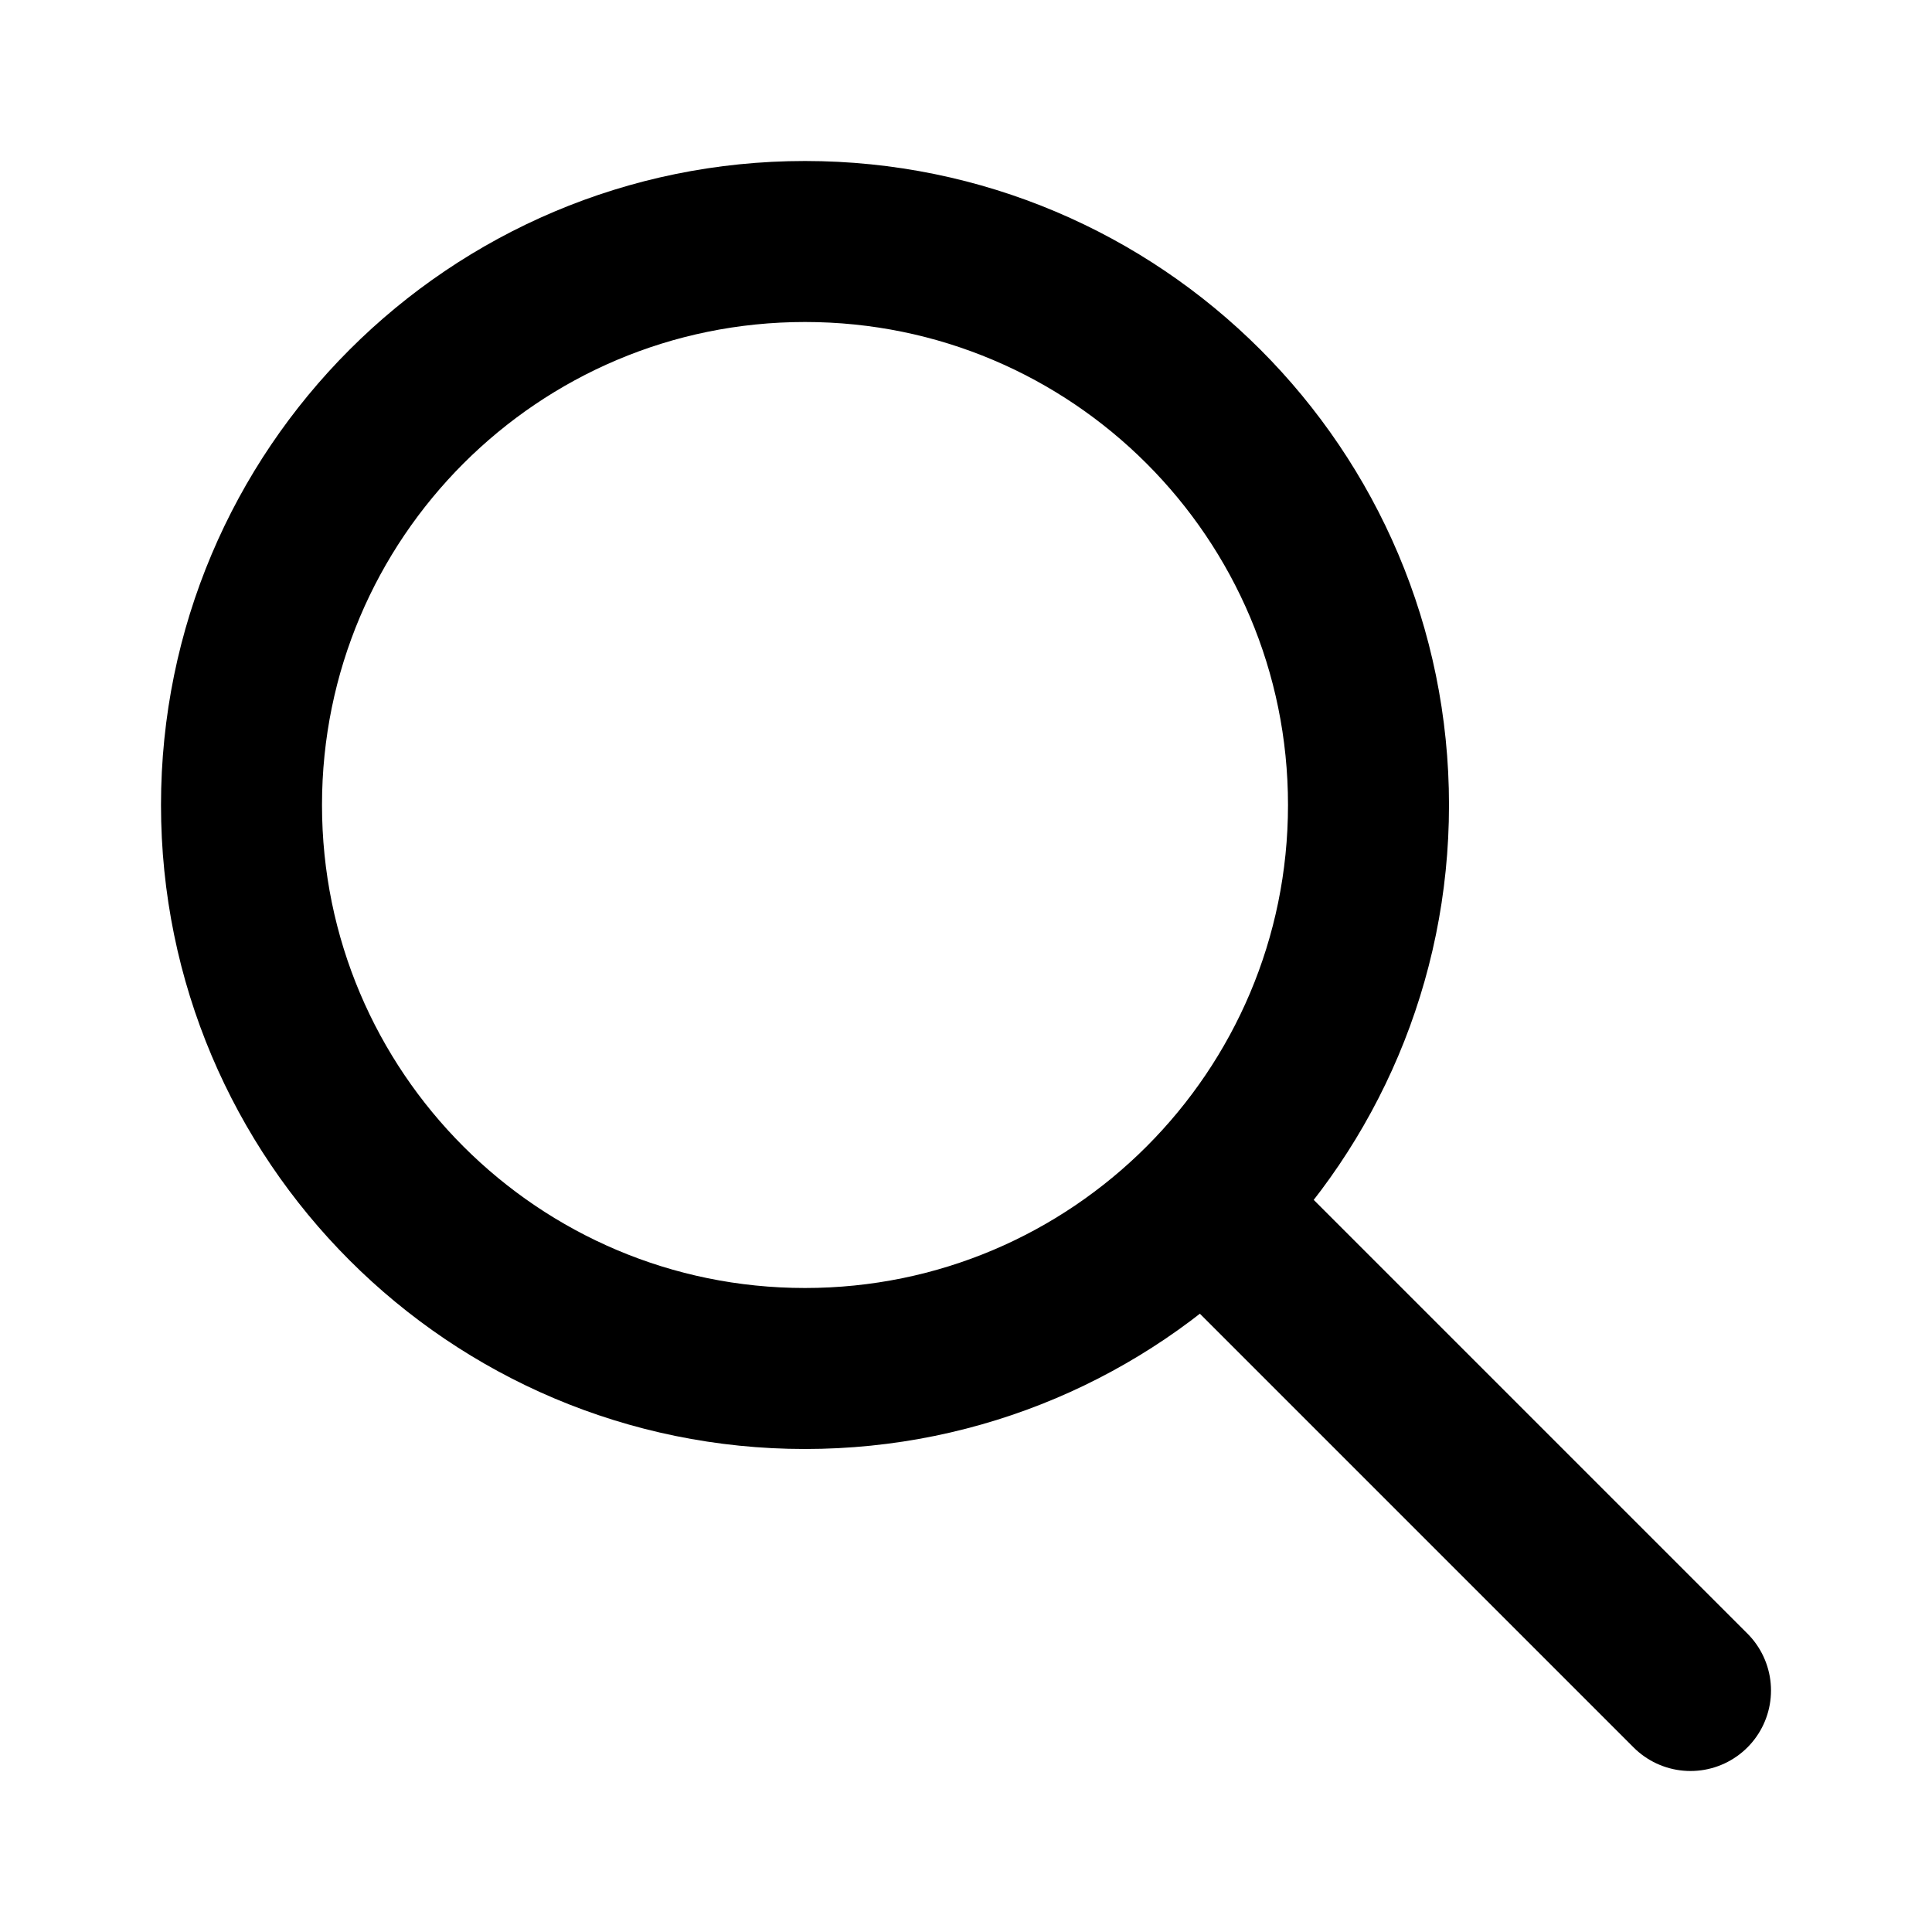
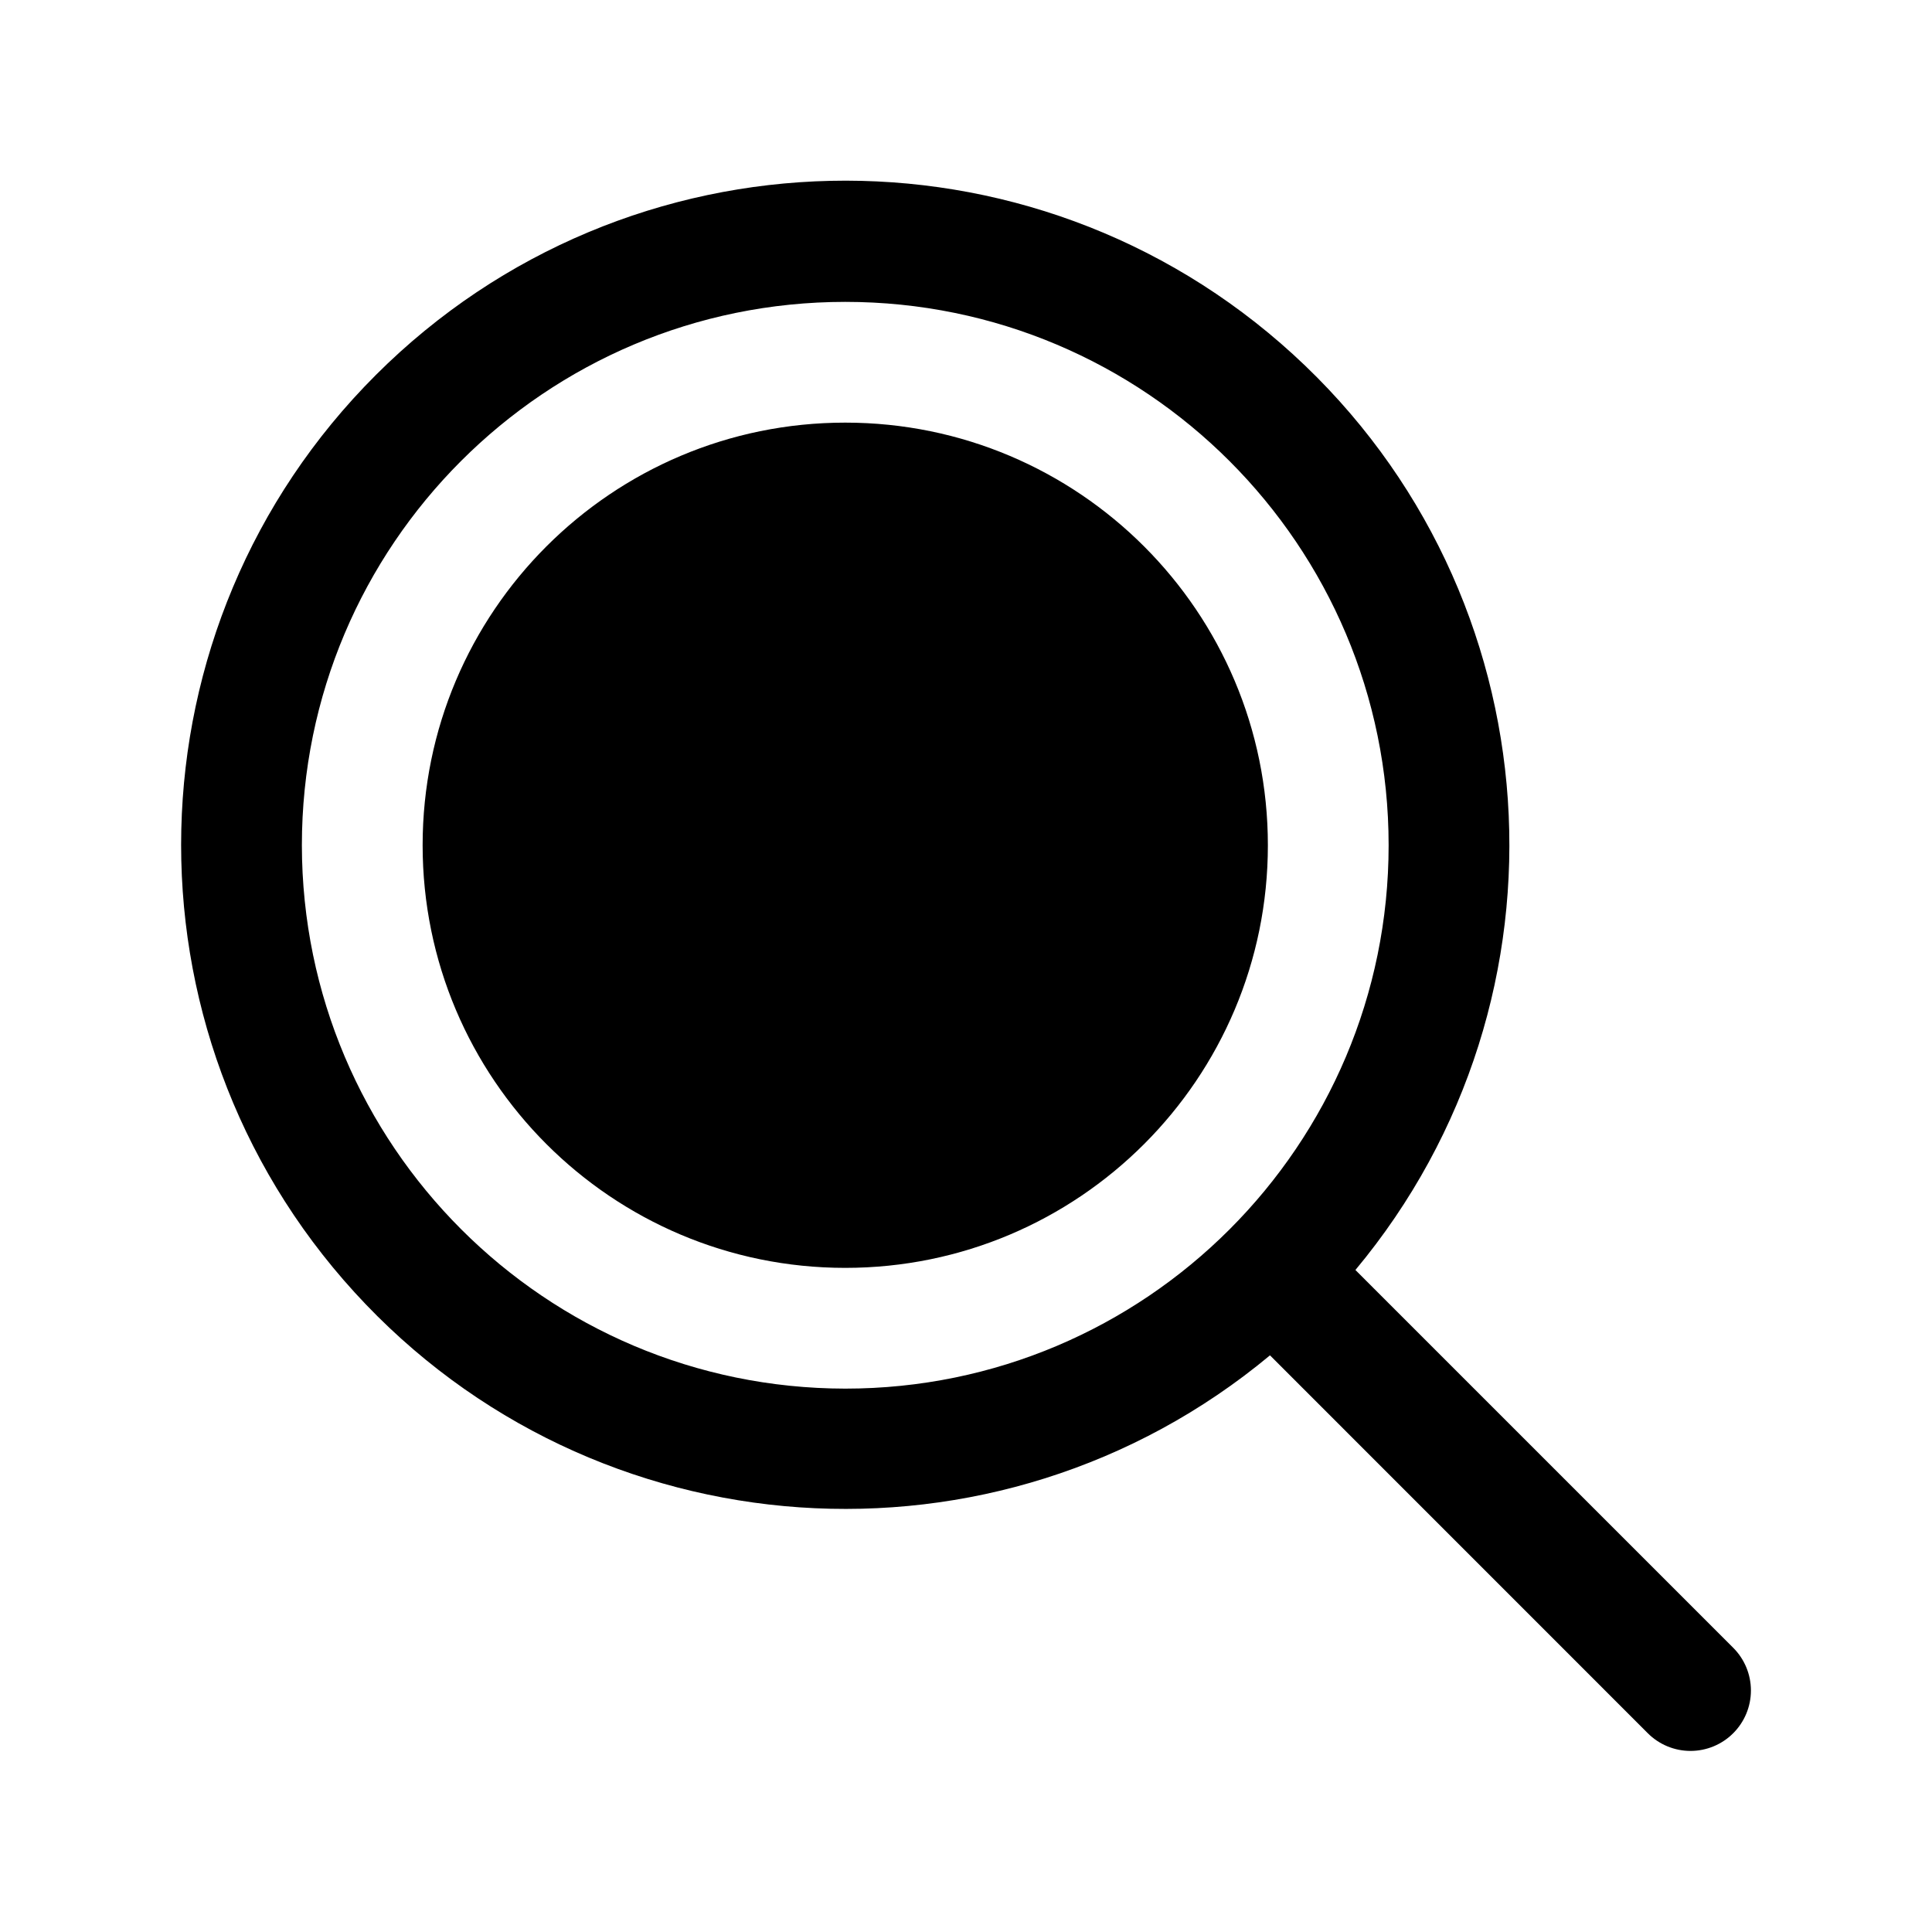
- <svg xmlns="http://www.w3.org/2000/svg" width="24" height="24" viewBox="0 0 24 24" fill="none" stroke="currentColor" stroke-width="2" stroke-linecap="round" stroke-linejoin="round">
-   <path d="M3 10a7 7 0 1 0 14 0a7 7 0 1 0 -14 0" />
-   <path d="M21 21l-6 -6" />
+ <svg xmlns="http://www.w3.org/2000/svg" viewBox="0 0 256 256" fill="currentColor">
+   <path d="M168,112a56,56,0,1,1-56-56A56,56,0,0,1,168,112Zm61.66,117.66a8,8,0,0,1-11.32,0l-50.06-50.07a88,88,0,1,1,11.32-11.31l50.06,50.06A8,8,0,0,1,229.66,229.66ZM112,184a72,72,0,1,0-72-72A72.08,72.08,0,0,0,112,184Z" />
</svg>
